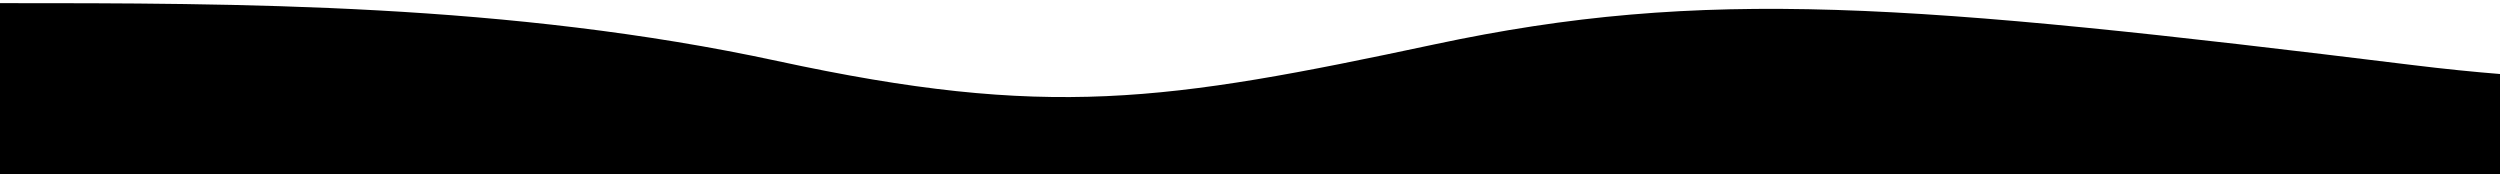
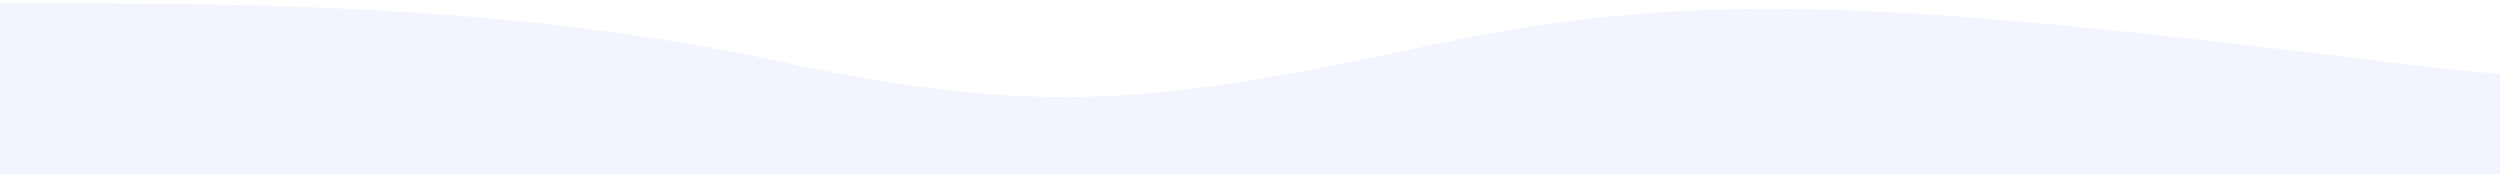
<svg xmlns="http://www.w3.org/2000/svg" class="wave-1hkxOo" version="1.1" viewBox="0 0 1440 100" preserveAspectRatio="none">
-   <path class="wavePath-haxJK1 animationPaused-2hZ4IO" d="M826.337,25.54 C670.97,58.656 603.696,68.787 447.802,35.144 C293.343,1.811 137.334,1.811 0,1.811 L0,150 L1920,150 L1920,1.811 C1739.535,-16.685 1679.864,73.161 1389.783,37.486 C1099.701,1.811 981.705,-7.577 826.337,25.54 Z" fill="currentColor" />
+   <path class="wavePath-haxJK1 animationPaused-2hZ4IO" d="M826.337,25.54 C670.97,58.656 603.696,68.787 447.802,35.144 C293.343,1.811 137.334,1.811 0,1.811 L0,150 L1920,150 L1920,1.811 C1739.535,-16.685 1679.864,73.161 1389.783,37.486 C1099.701,1.811 981.705,-7.577 826.337,25.54 Z" fill="#f2f5fd" />
</svg>
